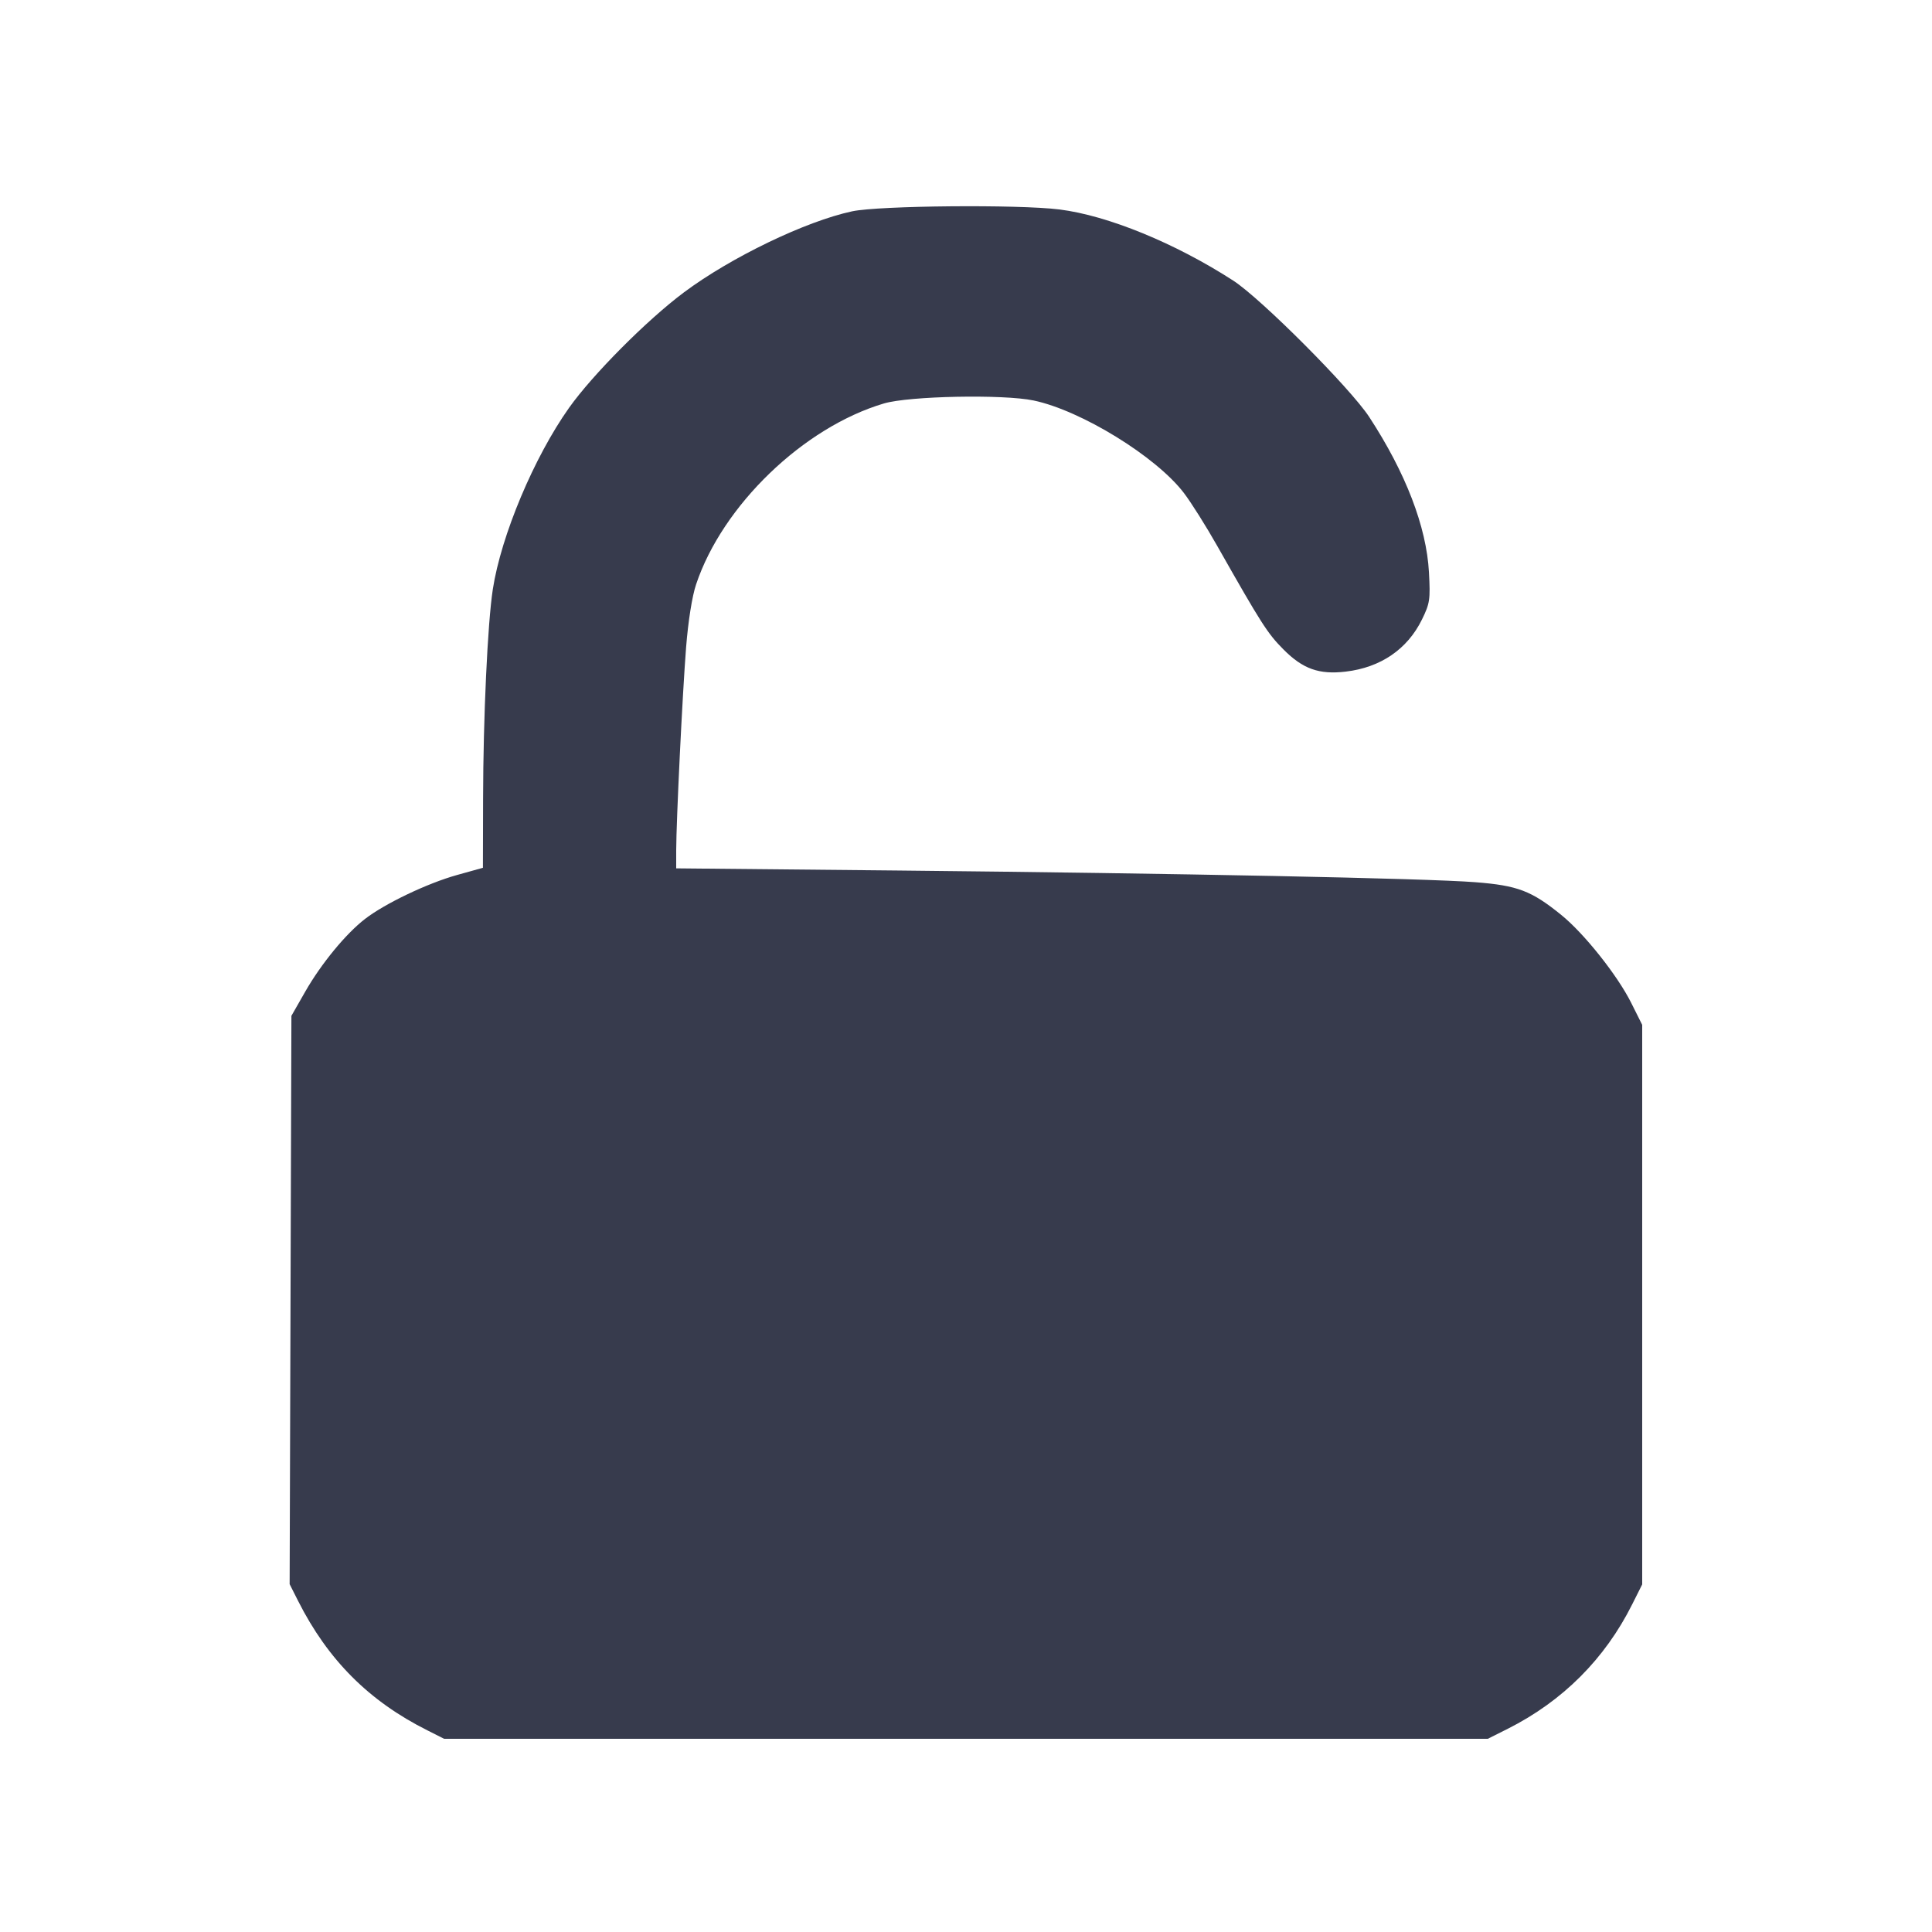
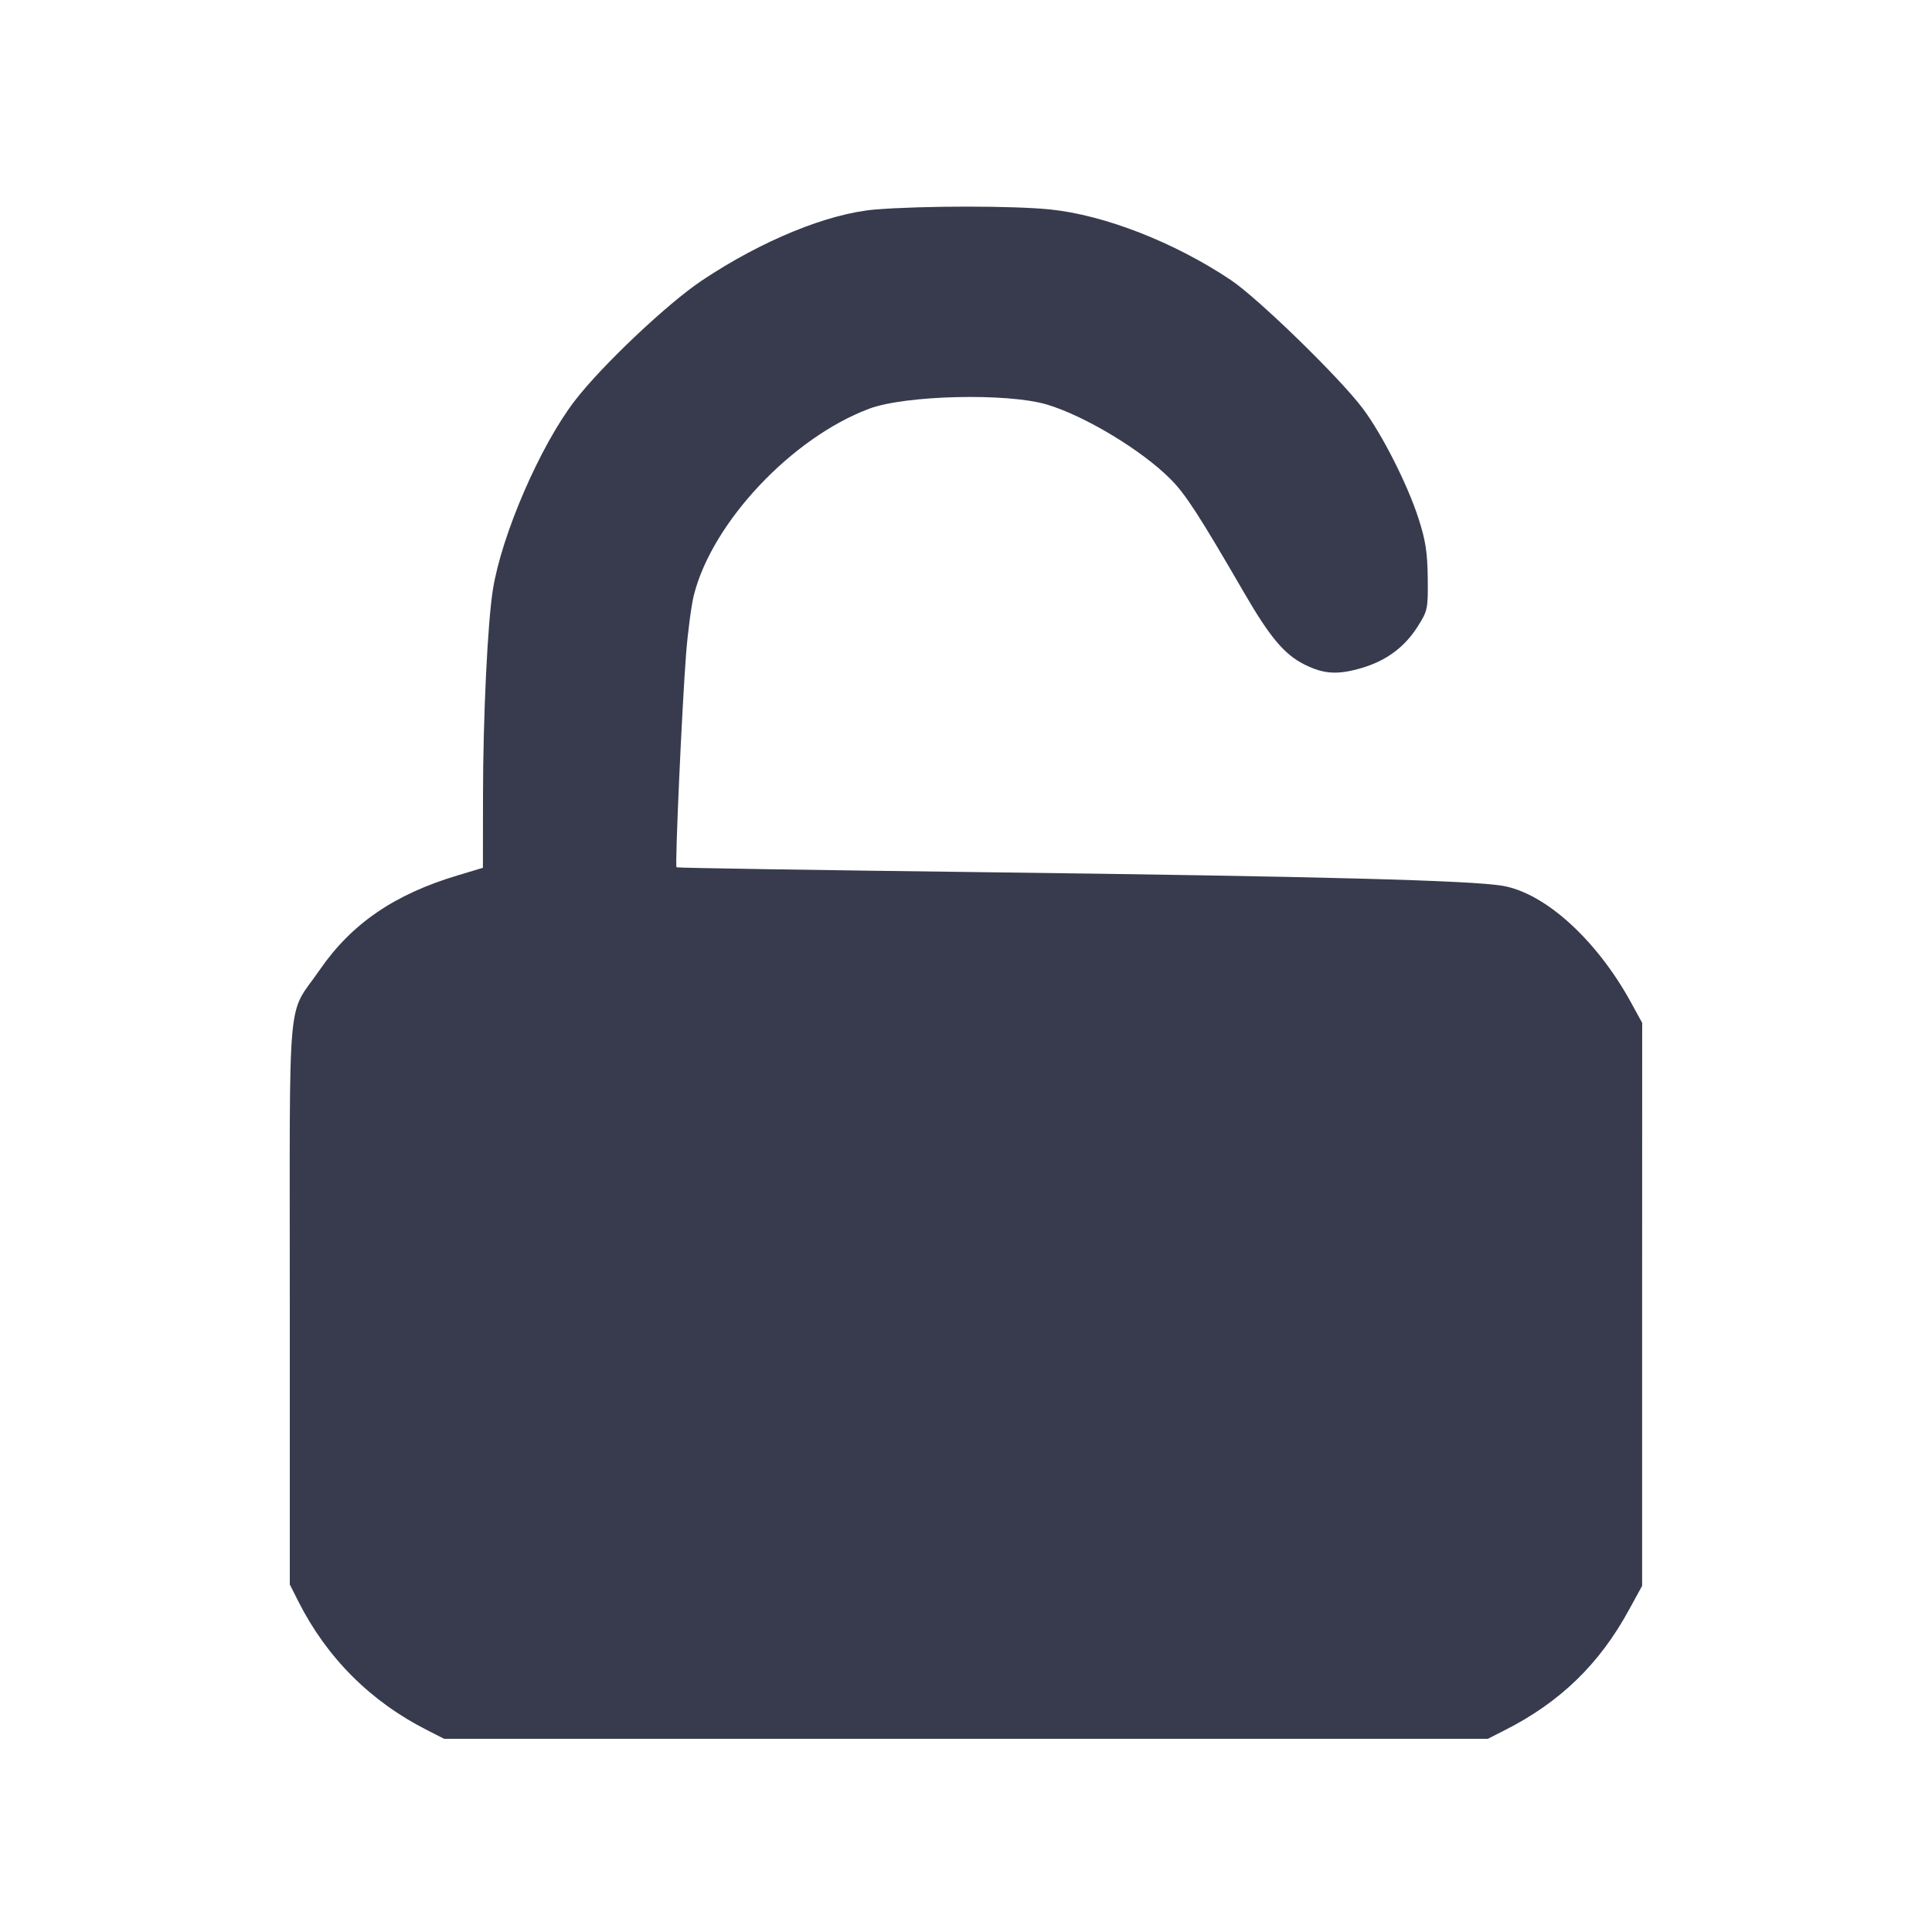
<svg xmlns="http://www.w3.org/2000/svg" width="24" height="24" viewBox="0 0 24 24" fill="none">
-   <path d="M10.586 2.625 C 10.007 2.749,9.079 3.197,8.496 3.632 C 8.037 3.975,7.363 4.652,7.069 5.066 C 6.634 5.679,6.225 6.653,6.122 7.320 C 6.057 7.743,6.003 8.910,6.001 9.920 L 5.999 10.780 5.676 10.870 C 5.310 10.972,4.782 11.224,4.535 11.415 C 4.297 11.598,3.991 11.970,3.792 12.318 L 3.620 12.619 3.609 16.149 L 3.598 19.679 3.704 19.889 C 4.074 20.621,4.584 21.132,5.309 21.495 L 5.517 21.600 12.000 21.600 L 18.482 21.600 18.731 21.475 C 19.412 21.132,19.936 20.608,20.275 19.931 L 20.400 19.682 20.400 16.207 L 20.400 12.731 20.262 12.455 C 20.090 12.113,19.679 11.596,19.395 11.366 C 19.024 11.065,18.852 11.000,18.326 10.959 C 17.716 10.911,14.630 10.849,11.170 10.814 L 8.400 10.787 8.400 10.564 C 8.401 10.191,8.478 8.615,8.523 8.040 C 8.549 7.715,8.598 7.405,8.647 7.260 C 8.974 6.279,9.981 5.308,10.980 5.012 C 11.292 4.919,12.463 4.896,12.840 4.975 C 13.431 5.099,14.362 5.672,14.706 6.123 C 14.797 6.242,14.983 6.538,15.120 6.780 C 15.671 7.752,15.745 7.868,15.943 8.067 C 16.184 8.310,16.386 8.382,16.717 8.343 C 17.151 8.292,17.483 8.065,17.664 7.696 C 17.763 7.494,17.769 7.449,17.751 7.109 C 17.720 6.543,17.462 5.873,17.009 5.180 C 16.775 4.822,15.666 3.710,15.320 3.486 C 14.601 3.021,13.761 2.677,13.161 2.602 C 12.646 2.538,10.921 2.554,10.586 2.625 " fill="#373B4D" stroke="none" fill-rule="evenodd" />
+   <path d="M10.880 2.602 C 10.291 2.649,9.465 2.986,8.717 3.486 C 8.287 3.774,7.472 4.545,7.138 4.981 C 6.709 5.540,6.231 6.645,6.123 7.324 C 6.057 7.734,6.001 8.907,6.000 9.880 L 5.999 10.780 5.690 10.873 C 4.901 11.108,4.367 11.474,3.971 12.049 C 3.559 12.647,3.600 12.188,3.600 16.180 L 3.600 19.683 3.705 19.891 C 4.059 20.593,4.604 21.138,5.309 21.494 L 5.517 21.600 12.000 21.600 L 18.483 21.600 18.691 21.494 C 19.379 21.147,19.870 20.671,20.238 19.994 L 20.399 19.700 20.399 16.203 L 20.400 12.707 20.257 12.446 C 19.832 11.674,19.196 11.096,18.668 11.004 C 18.279 10.937,16.411 10.887,12.240 10.835 C 10.139 10.809,8.413 10.782,8.404 10.774 C 8.383 10.757,8.472 8.774,8.523 8.120 C 8.545 7.845,8.588 7.517,8.620 7.391 C 8.848 6.488,9.837 5.437,10.798 5.077 C 11.246 4.909,12.513 4.879,13.004 5.025 C 13.474 5.165,14.182 5.591,14.540 5.951 C 14.727 6.138,14.897 6.401,15.457 7.367 C 15.776 7.917,15.956 8.131,16.205 8.255 C 16.448 8.376,16.618 8.386,16.922 8.296 C 17.220 8.207,17.445 8.041,17.605 7.792 C 17.736 7.586,17.740 7.570,17.736 7.180 C 17.732 6.862,17.709 6.711,17.621 6.440 C 17.485 6.017,17.167 5.391,16.928 5.073 C 16.640 4.690,15.627 3.704,15.289 3.478 C 14.590 3.010,13.721 2.671,13.046 2.602 C 12.587 2.555,11.467 2.555,10.880 2.602 " fill="#373B4D" stroke="none" fill-rule="evenodd" />
</svg>
